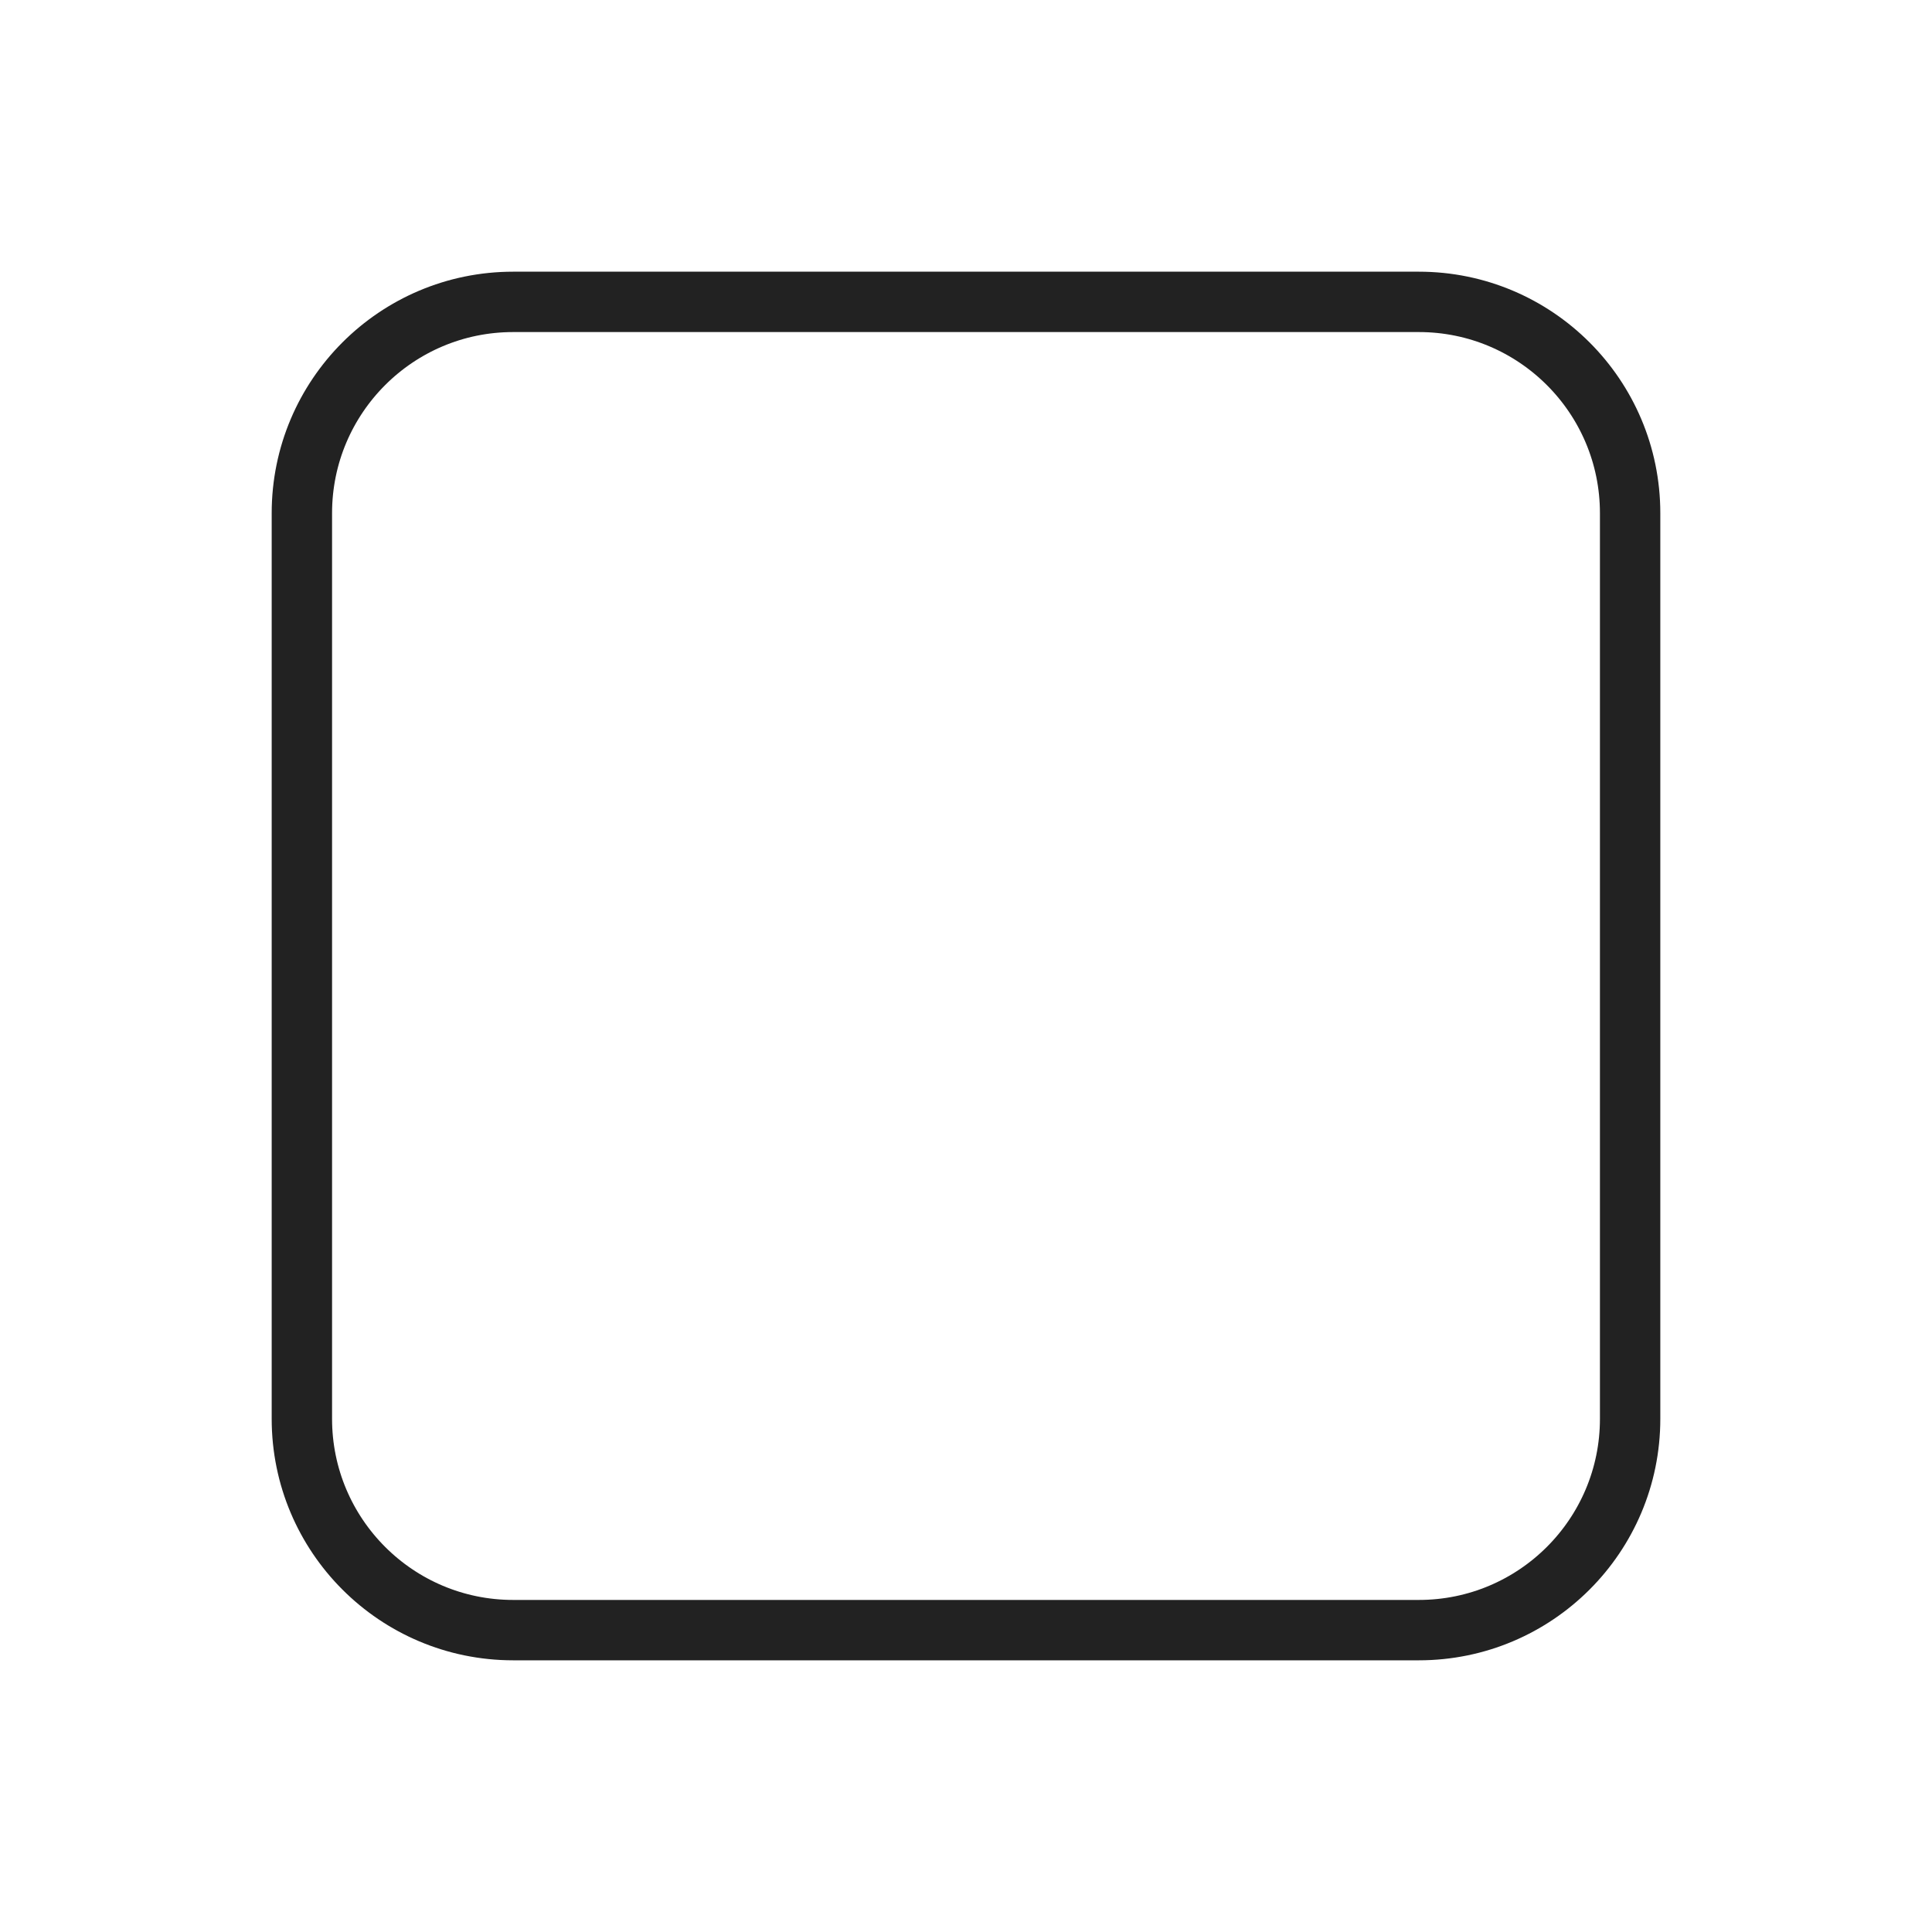
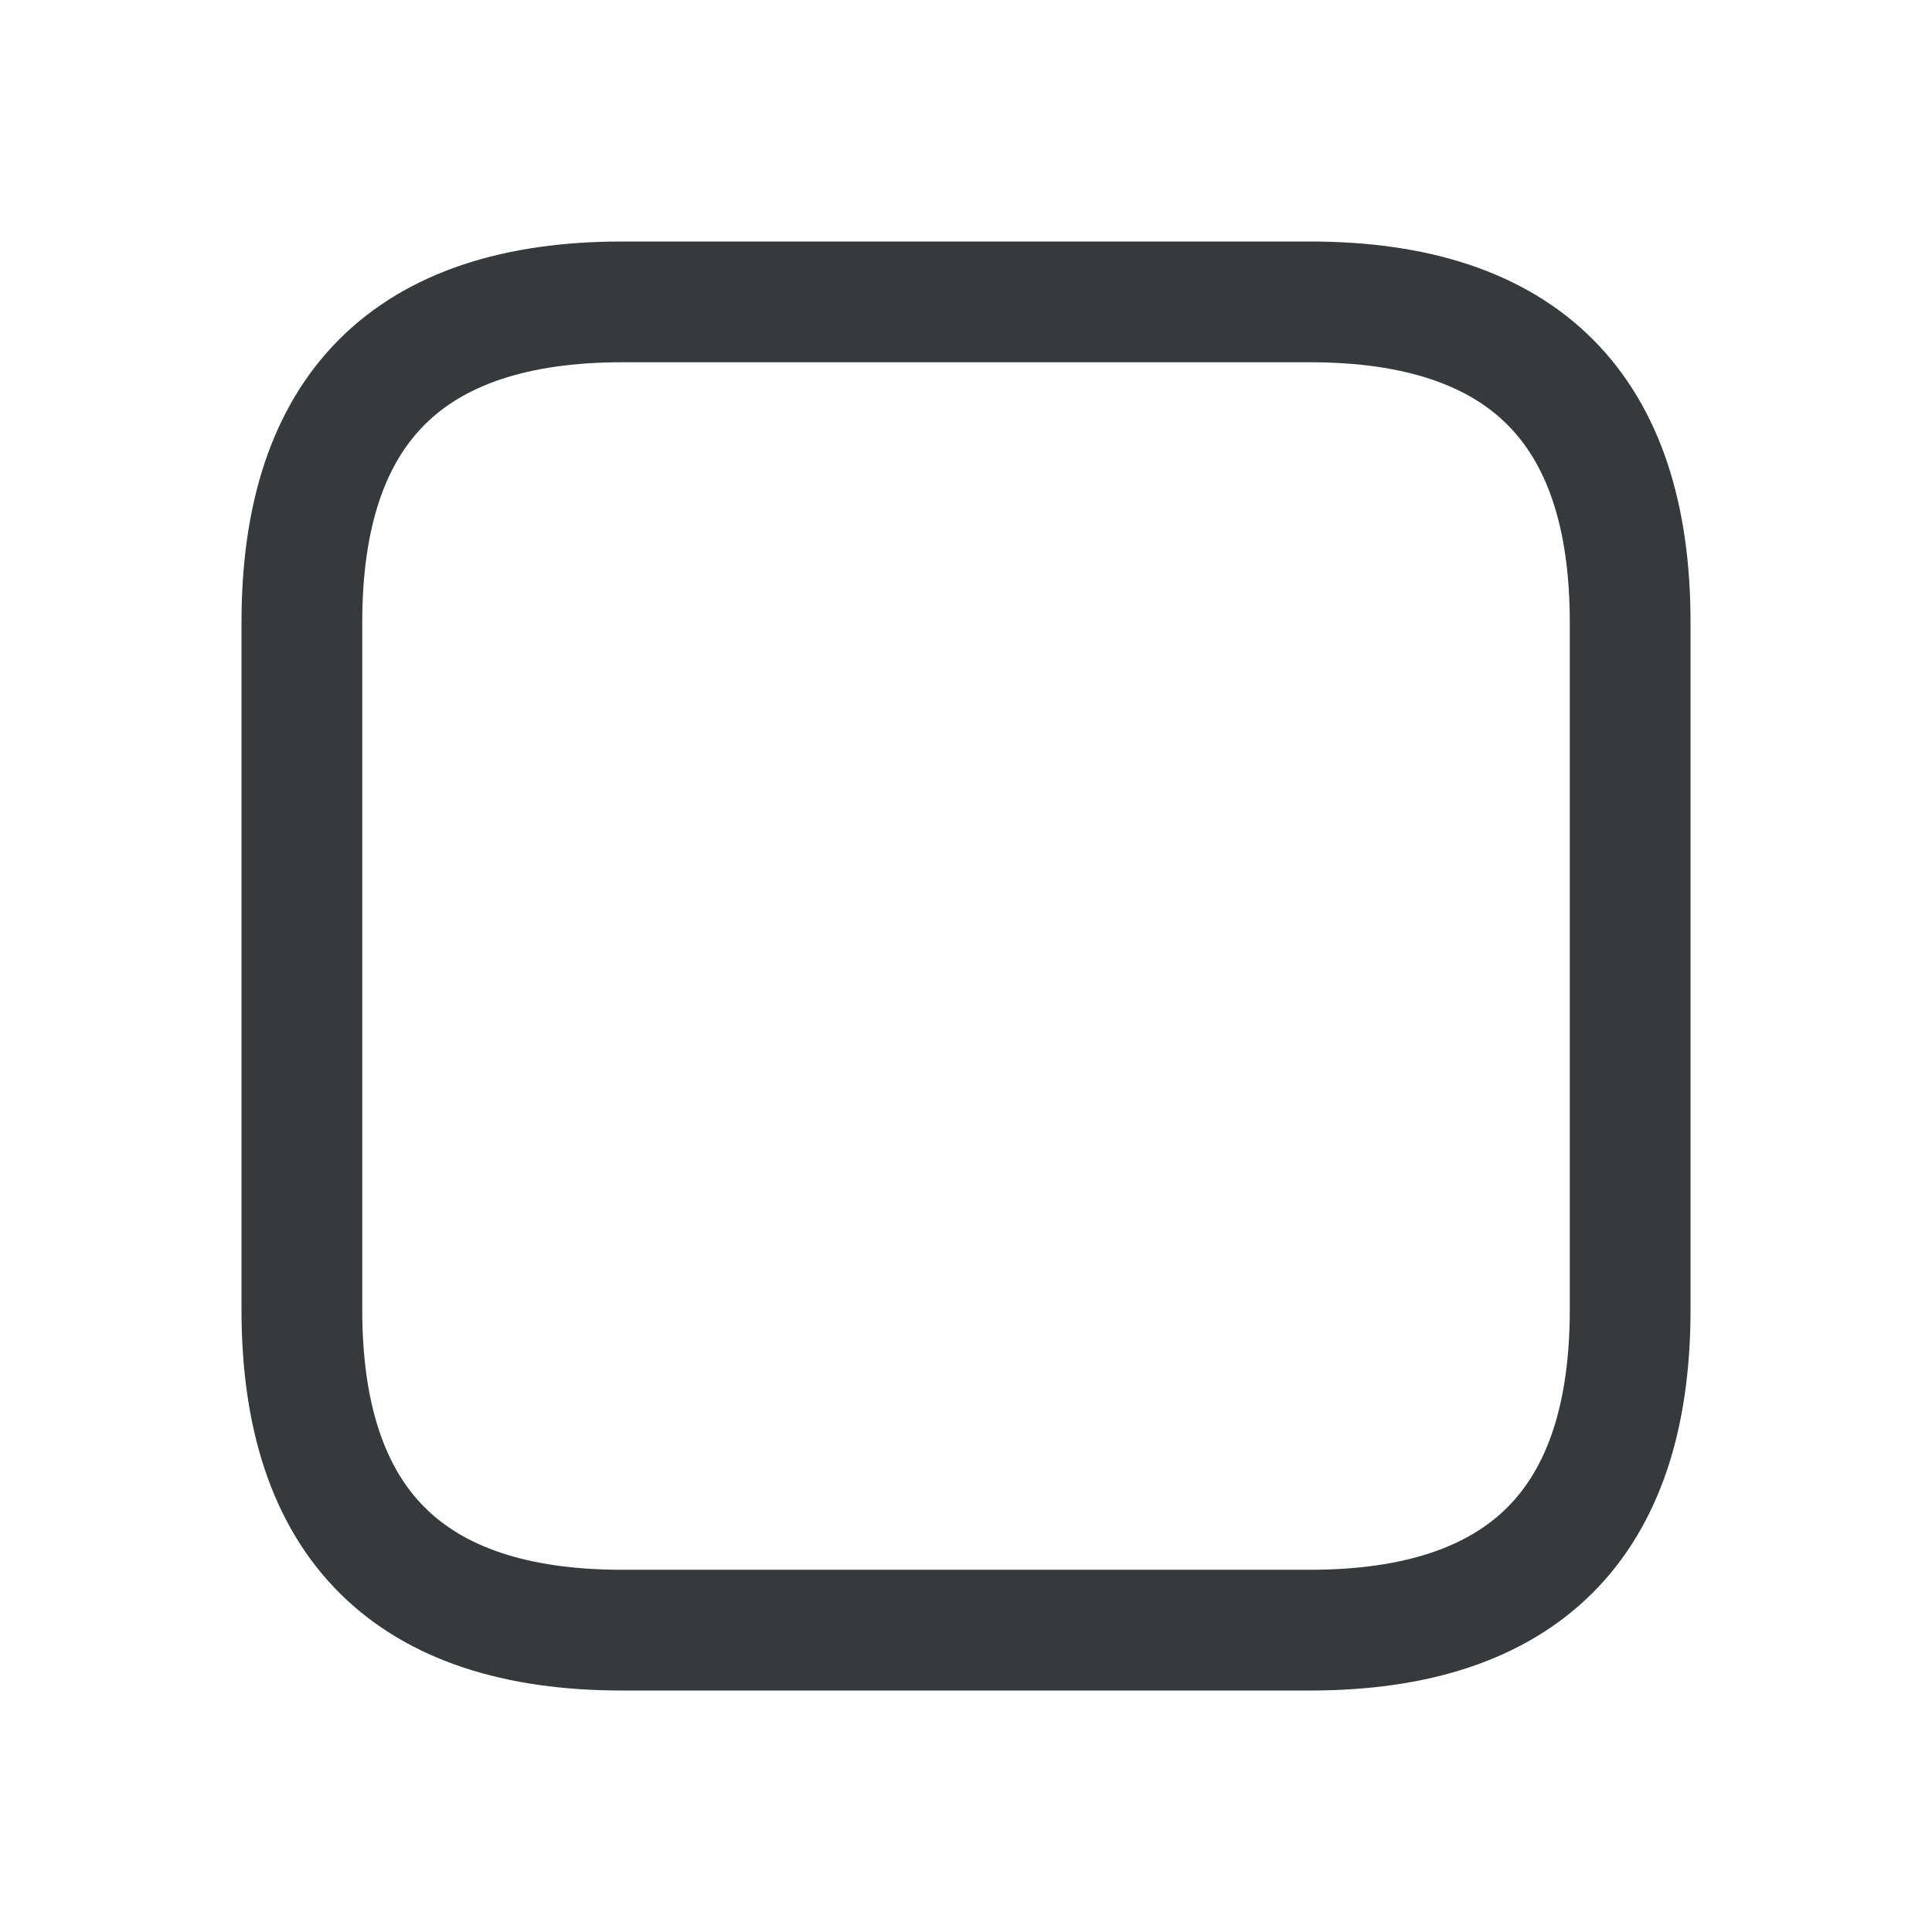
<svg xmlns="http://www.w3.org/2000/svg" width="64" height="64" viewBox="0 0 64 64" fill="none">
-   <path d="M47 10H17C13.134 10 10 13.134 10 17V47C10 50.866 13.134 54 17 54H47C50.866 54 54 50.866 54 47V17C54 13.134 50.866 10 47 10Z" stroke="#222222" stroke-width="2" stroke-linecap="round" stroke-linejoin="round" />
+   <g transform="matrix(1 0 0 1 10 10)" opacity="1">
+     <path d="M 10.614 0 L 33.387 0 C 40.463 0 44.001 3.538 44.001 10.614 L 44.001 33.387 C 44.001 40.463 40.463 44.001 33.387 44.001 L 10.614 44.001 C 3.538 44.001 0 40.463 0 33.387 L 0 10.614 C 0 3.538 3.538 0 10.614 0 Z" fill-rule="nonzero" fill="none" stroke="#363a3d" stroke-opacity="1" stroke-width="4" stroke-linecap="round" stroke-linejoin="round" />
+   </g>
</svg>
